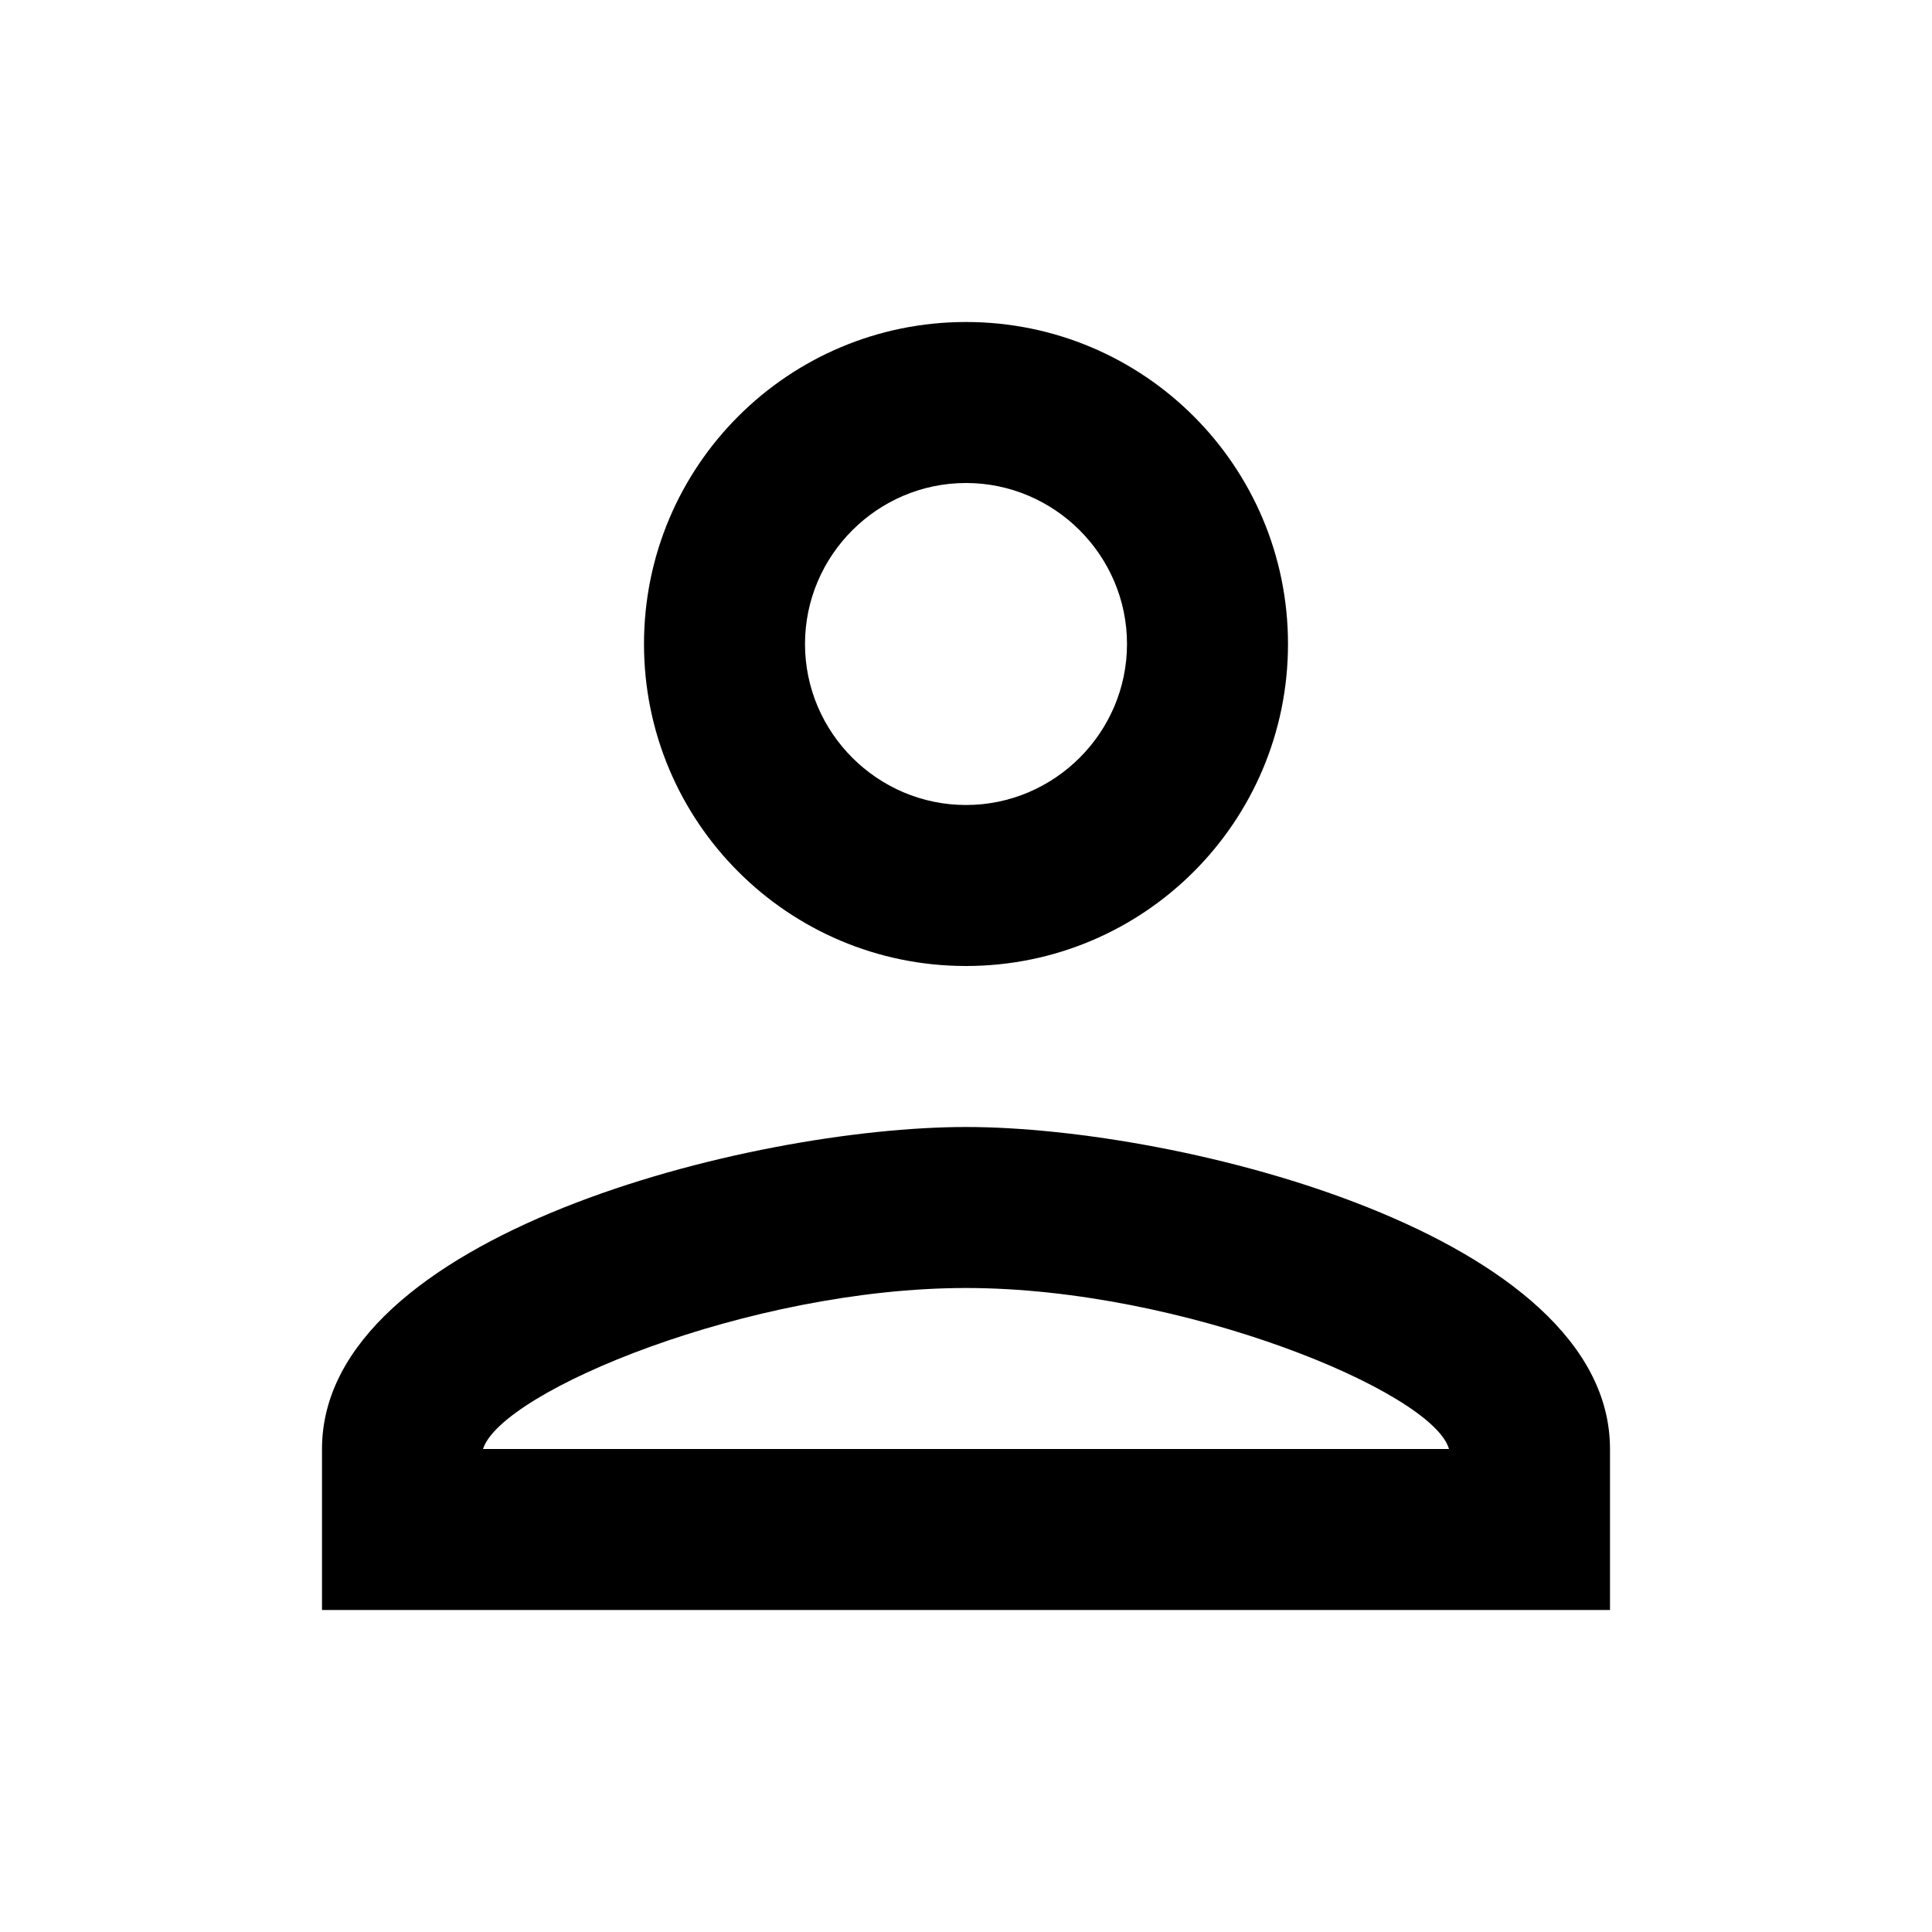
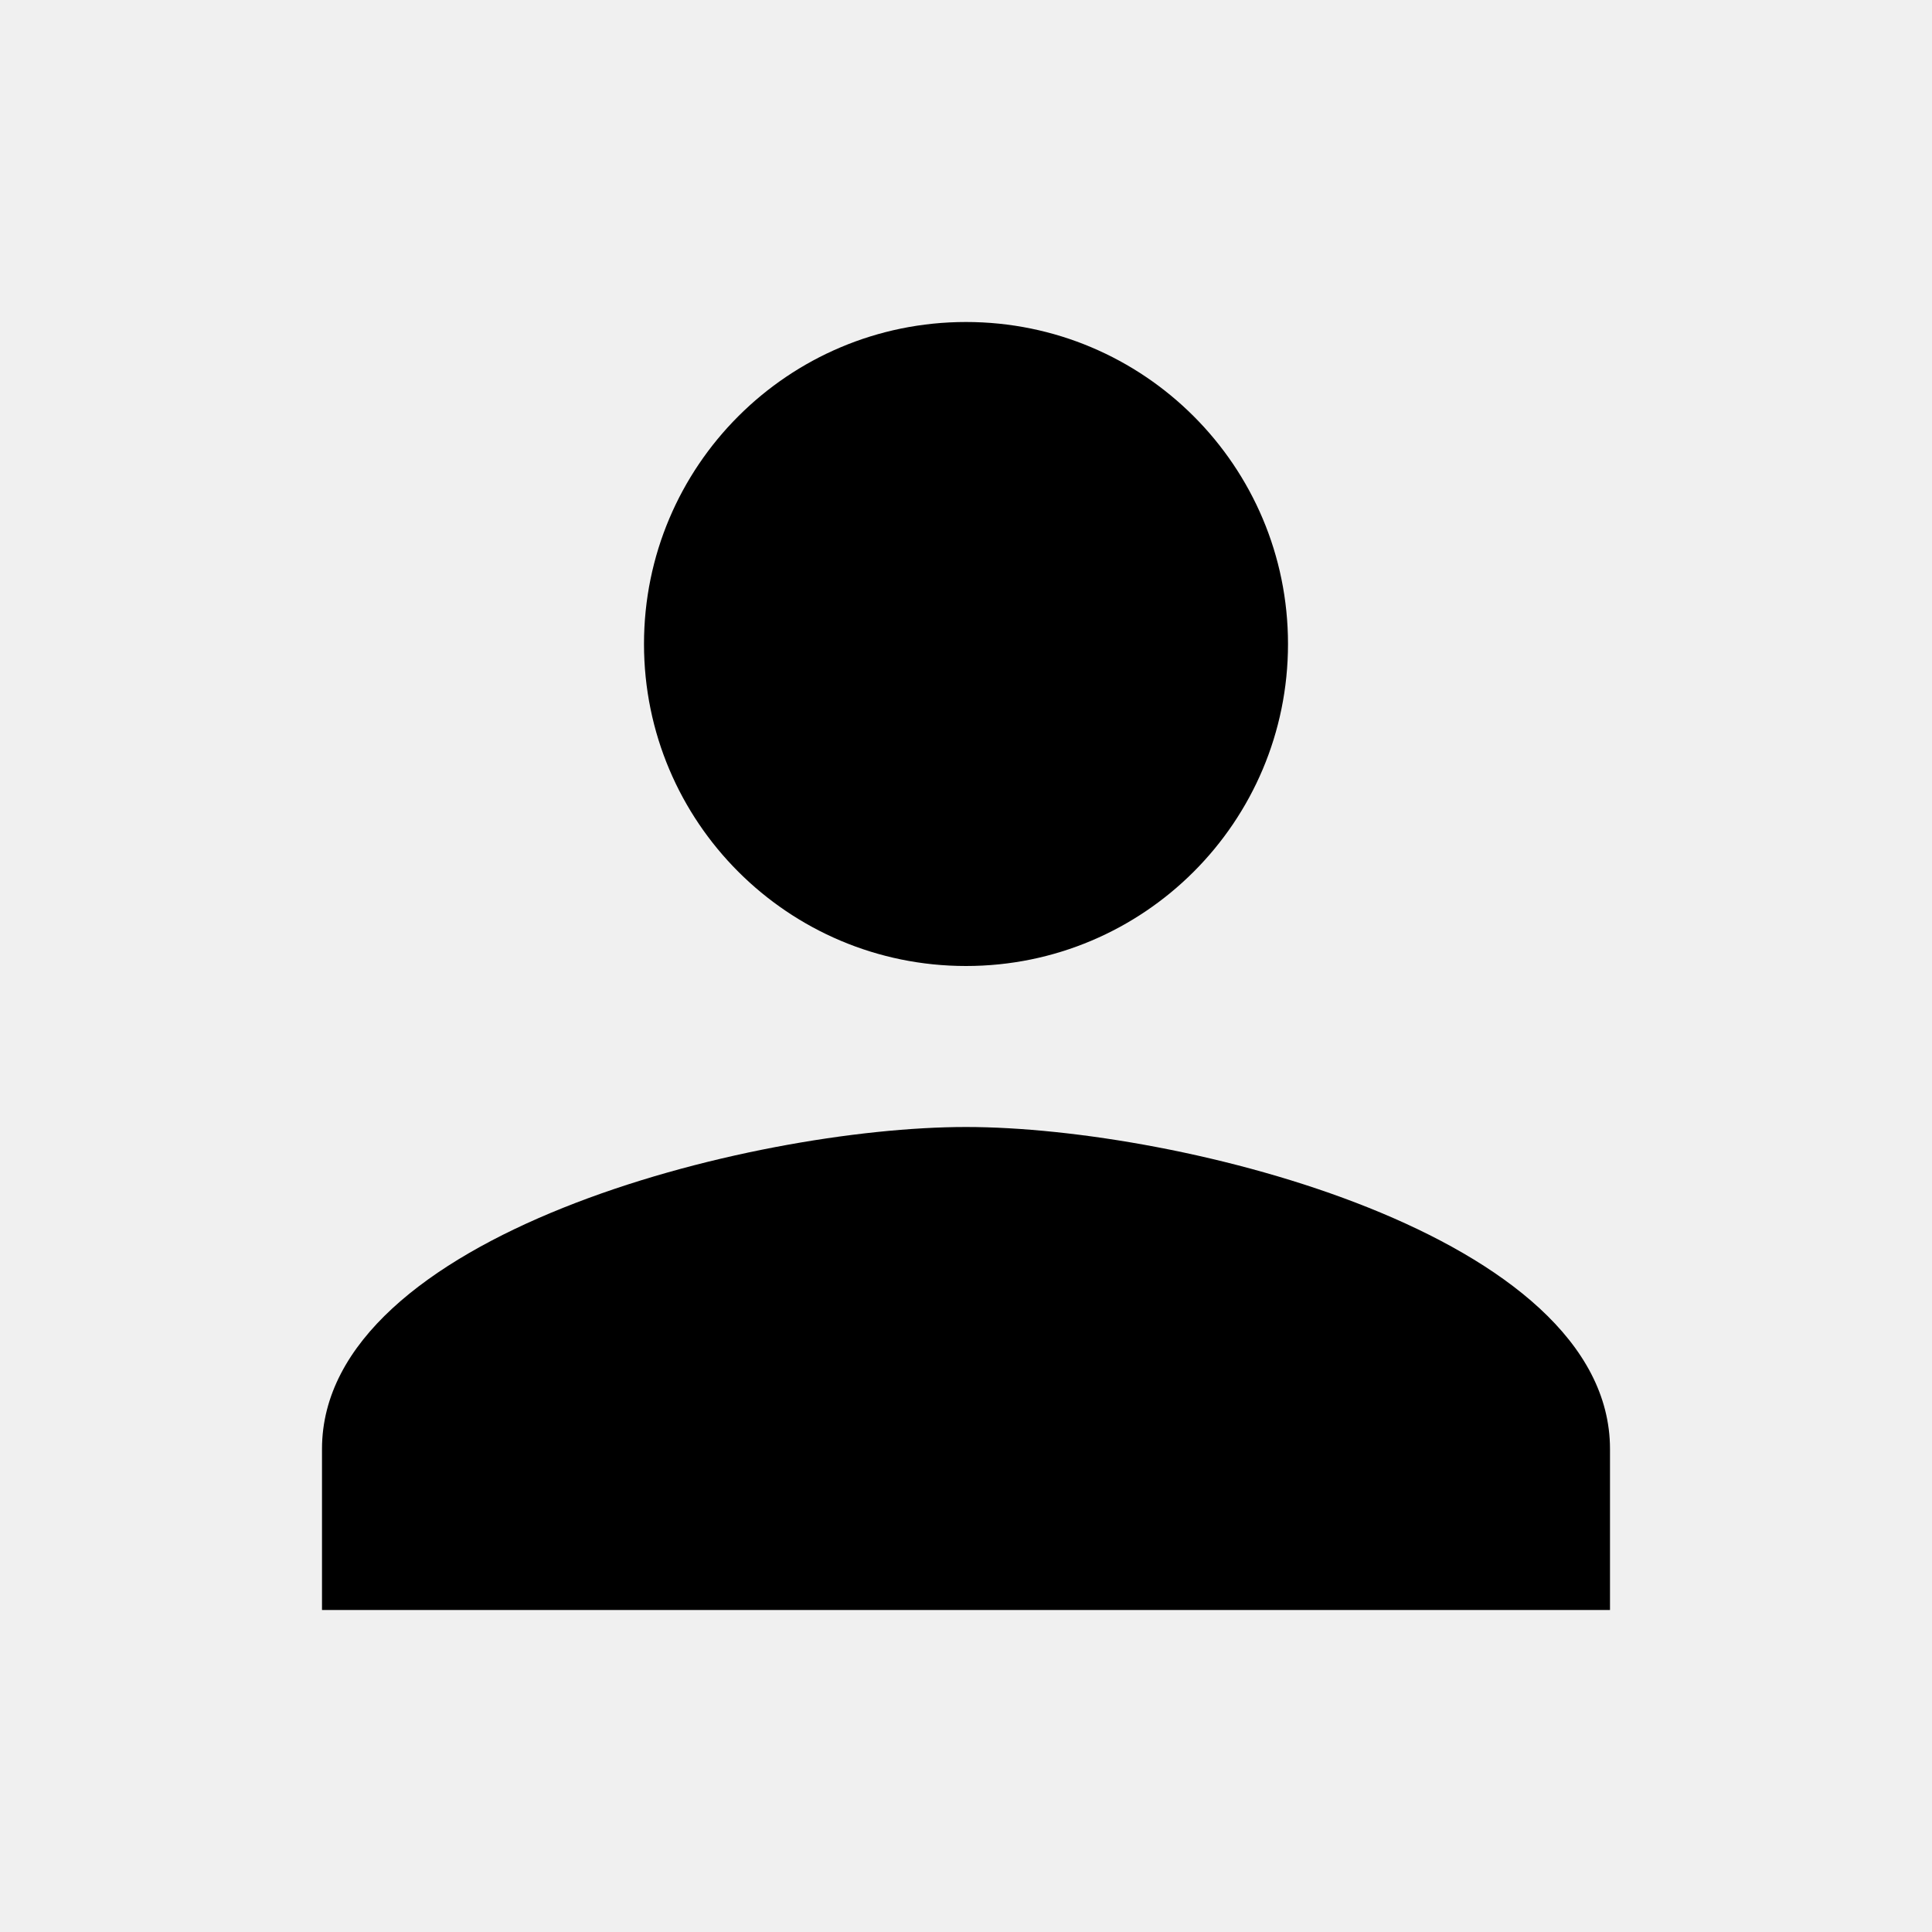
<svg xmlns="http://www.w3.org/2000/svg" width="24" height="24" viewBox="0 0 24 24">
-   <path fill="white" d="M0 0h24v24H0V0z" />
-   <path d="M12 6c1.1 0 2 .9 2 2s-.9 2-2 2-2-.9-2-2 .9-2 2-2m0 10c2.7 0 5.8 1.29 6 2H6c.23-.72 3.31-2 6-2m0-12C9.79 4 8 5.79 8 8s1.79 4 4 4 4-1.79 4-4-1.79-4-4-4zm0 10c-2.67 0-8 1.34-8 4v2h16v-2c0-2.66-5.33-4-8-4z" />
+   <path fill="black" d="M12 12c2.21 0 4-1.79 4-4s-1.79-4-4-4-4 1.79-4 4 1.79 4 4 4zm0 2c-2.67 0-8 1.34-8 4v2h16v-2c0-2.66-5.33-4-8-4z" />
+   <path d="M0 0h24v24H0z" fill="none" />
</svg>
